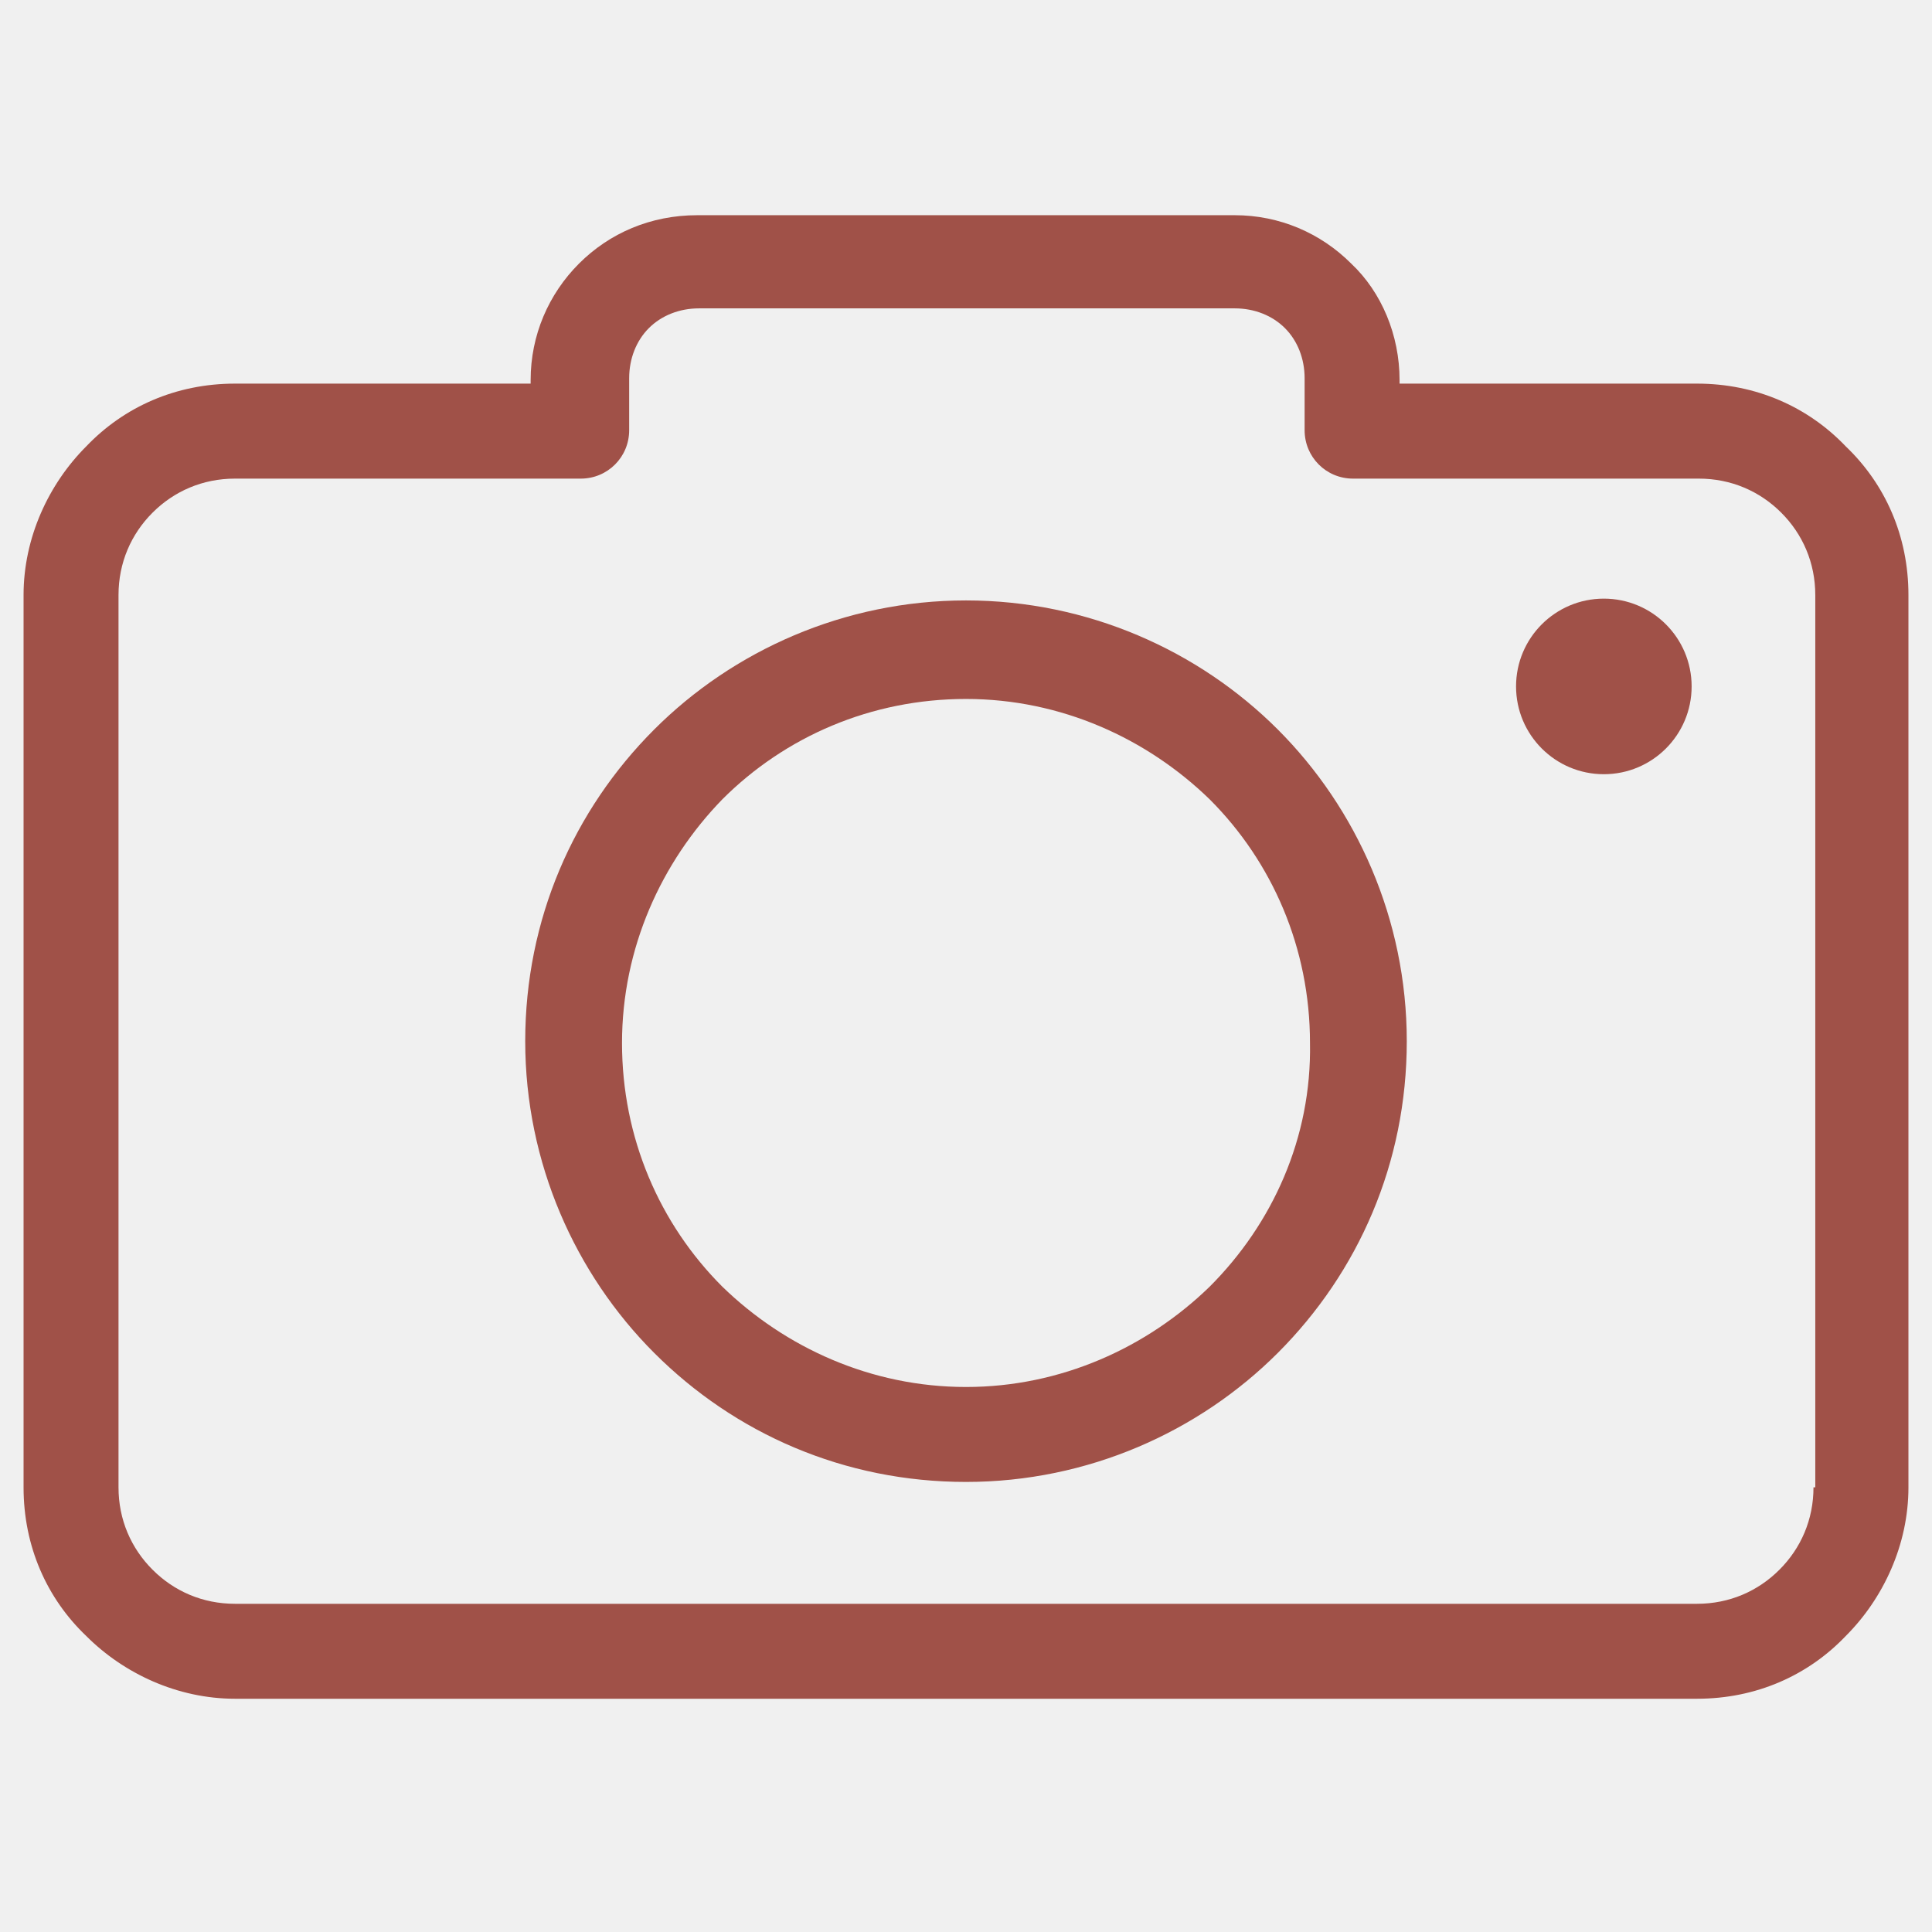
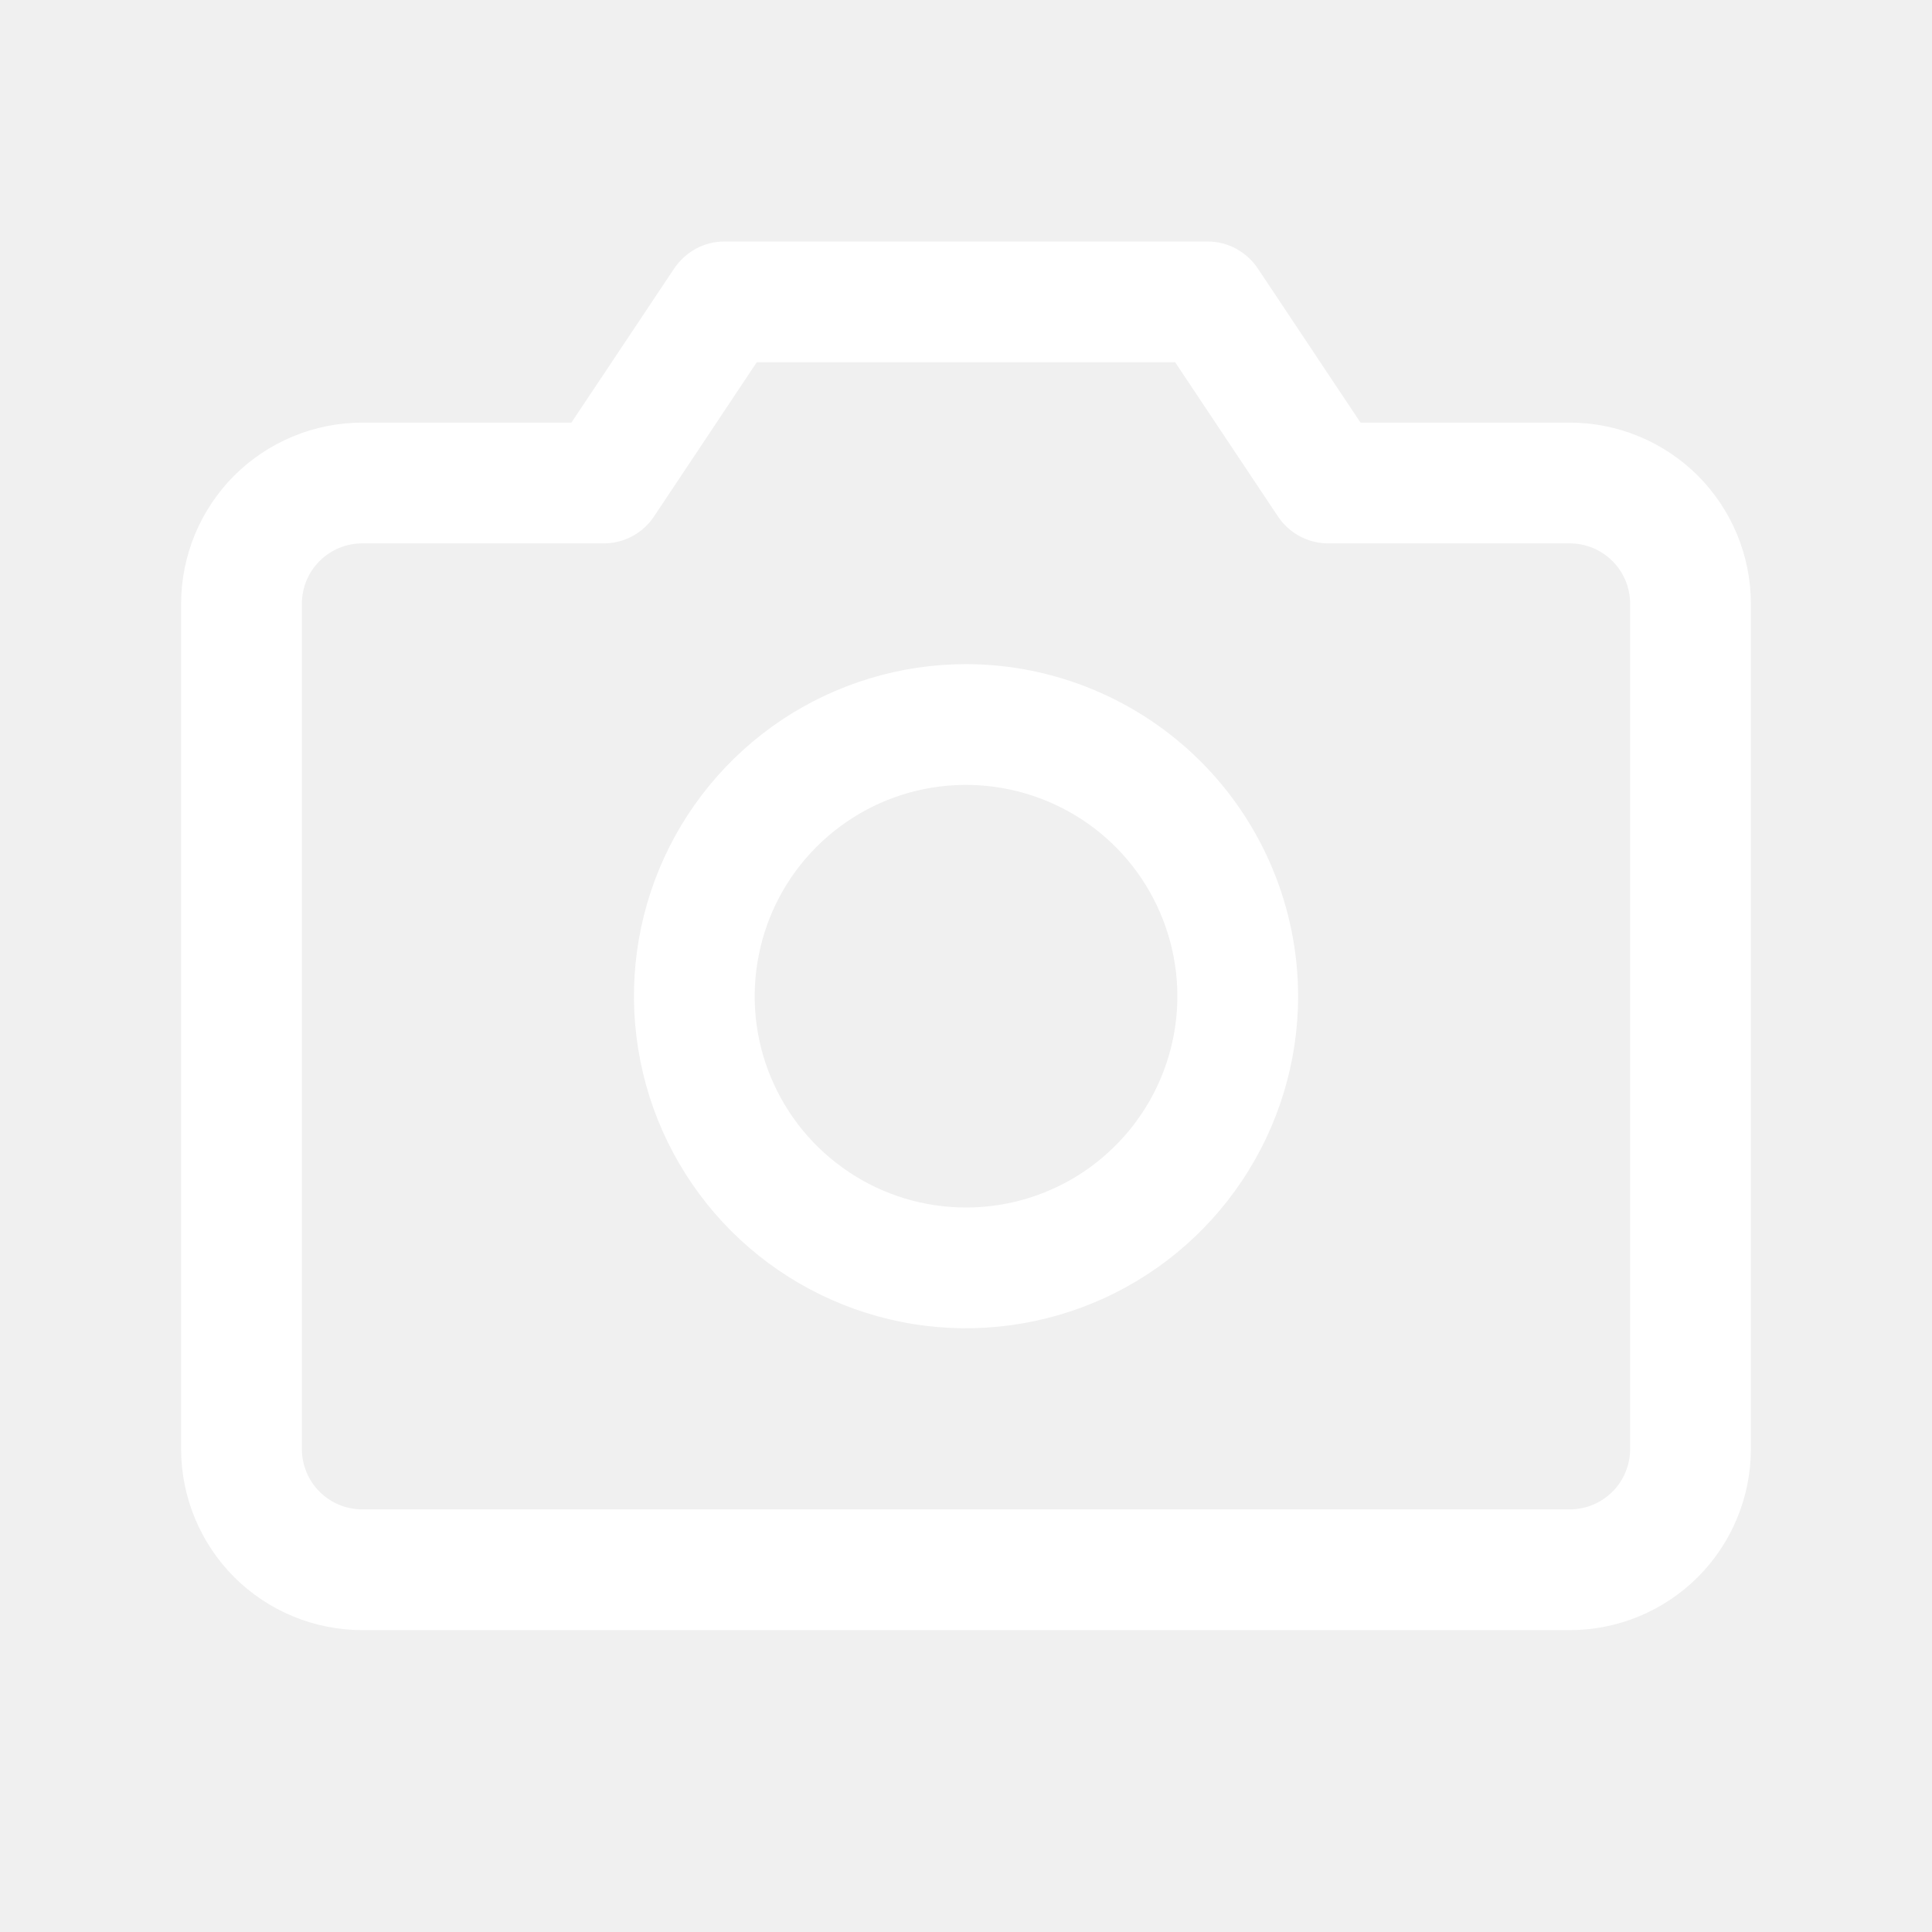
- <svg xmlns="http://www.w3.org/2000/svg" width="41" height="41" viewBox="0 0 41 41" fill="none">
-   <g clip-path="url(#clip0_2829_6256)">
-     <path d="M39.169 9.472C38.371 8.636 37.268 8.141 36.013 8.141H29.701V8.065C29.701 7.115 29.321 6.202 28.675 5.594C28.029 4.947 27.154 4.567 26.203 4.567H14.797C13.808 4.567 12.934 4.947 12.287 5.594C11.641 6.24 11.261 7.115 11.261 8.065V8.141H4.987C3.732 8.141 2.629 8.636 1.831 9.472C1.032 10.271 0.5 11.411 0.5 12.628V31.564C0.5 32.818 0.994 33.921 1.831 34.719C2.629 35.518 3.77 36.05 4.987 36.05H36.013C37.268 36.05 38.371 35.556 39.169 34.719C39.968 33.921 40.5 32.78 40.5 31.564V12.628C40.5 11.373 40.006 10.271 39.169 9.472ZM38.523 31.564H38.485C38.485 32.248 38.219 32.856 37.762 33.312C37.306 33.769 36.698 34.035 36.013 34.035H4.987C4.302 34.035 3.694 33.769 3.238 33.312C2.781 32.856 2.515 32.248 2.515 31.564V12.628C2.515 11.944 2.781 11.335 3.238 10.879C3.694 10.423 4.302 10.157 4.987 10.157H12.325C12.895 10.157 13.352 9.7 13.352 9.13V8.027C13.352 7.609 13.504 7.229 13.77 6.963C14.036 6.697 14.416 6.544 14.835 6.544H26.203C26.622 6.544 27.002 6.697 27.268 6.963C27.534 7.229 27.686 7.609 27.686 8.027V9.13C27.686 9.7 28.143 10.157 28.713 10.157H36.051C36.736 10.157 37.344 10.423 37.8 10.879C38.257 11.335 38.523 11.944 38.523 12.628V31.564Z" fill="#A05148" />
-     <path d="M20.5 12.742C17.915 12.742 15.557 13.807 13.884 15.48C12.173 17.191 11.146 19.51 11.146 22.096C11.146 24.681 12.211 27.039 13.884 28.712C15.595 30.423 17.915 31.449 20.5 31.449C23.086 31.449 25.443 30.385 27.116 28.712C28.827 27.001 29.854 24.681 29.854 22.096C29.854 19.51 28.789 17.153 27.116 15.48C25.443 13.807 23.086 12.742 20.5 12.742ZM25.671 27.305C24.34 28.598 22.515 29.434 20.5 29.434C18.485 29.434 16.66 28.598 15.329 27.305C13.998 25.974 13.2 24.149 13.2 22.134C13.2 20.119 14.036 18.294 15.329 16.963C16.66 15.632 18.485 14.833 20.5 14.833C22.515 14.833 24.34 15.67 25.671 16.963C27.002 18.294 27.8 20.119 27.8 22.134C27.838 24.149 27.002 25.974 25.671 27.305Z" fill="#A05148" />
-     <path d="M34.036 16.43C35.065 16.43 35.899 15.596 35.899 14.567C35.899 13.538 35.065 12.704 34.036 12.704C33.007 12.704 32.173 13.538 32.173 14.567C32.173 15.596 33.007 16.43 34.036 16.43Z" fill="#A05148" />
-   </g>
-   <defs>
-     <clipPath id="clip0_2829_6256">
-       <rect width="40" height="40" fill="white" transform="translate(0.5 0.308716)" />
-     </clipPath>
-   </defs>
+ <svg xmlns="http://www.w3.org/2000/svg" width="20" height="20" viewBox="0 0 20 20" fill="none">
+   <path d="M16.25 4.375H14.084L13.02 2.778C12.963 2.693 12.885 2.623 12.795 2.574C12.704 2.525 12.603 2.5 12.5 2.5H7.5C7.397 2.5 7.296 2.525 7.205 2.574C7.115 2.623 7.038 2.693 6.98 2.778L5.915 4.375H3.75C3.253 4.375 2.776 4.573 2.424 4.924C2.073 5.276 1.875 5.753 1.875 6.25V15C1.875 15.497 2.073 15.974 2.424 16.326C2.776 16.677 3.253 16.875 3.75 16.875H16.25C16.747 16.875 17.224 16.677 17.576 16.326C17.927 15.974 18.125 15.497 18.125 15V6.25C18.125 5.753 17.927 5.276 17.576 4.924C17.224 4.573 16.747 4.375 16.25 4.375ZM16.875 15C16.875 15.166 16.809 15.325 16.692 15.442C16.575 15.559 16.416 15.625 16.25 15.625H3.75C3.584 15.625 3.425 15.559 3.308 15.442C3.191 15.325 3.125 15.166 3.125 15V6.25C3.125 6.084 3.191 5.925 3.308 5.808C3.425 5.691 3.584 5.625 3.75 5.625H6.25C6.353 5.625 6.454 5.6 6.545 5.551C6.636 5.503 6.713 5.432 6.77 5.347L7.834 3.75H12.165L13.23 5.347C13.287 5.432 13.364 5.503 13.455 5.551C13.546 5.6 13.647 5.625 13.75 5.625H16.25C16.416 5.625 16.575 5.691 16.692 5.808C16.809 5.925 16.875 6.084 16.875 6.25V15ZM10 6.875C9.32 6.875 8.656 7.077 8.09 7.454C7.525 7.832 7.084 8.369 6.824 8.997C6.564 9.625 6.496 10.316 6.629 10.983C6.761 11.65 7.089 12.262 7.569 12.743C8.05 13.224 8.663 13.551 9.329 13.684C9.996 13.817 10.687 13.748 11.316 13.488C11.944 13.228 12.48 12.788 12.858 12.222C13.236 11.657 13.438 10.992 13.438 10.312C13.437 9.401 13.074 8.527 12.43 7.883C11.785 7.239 10.911 6.876 10 6.875ZM10 12.5C9.567 12.5 9.144 12.372 8.785 12.131C8.425 11.891 8.145 11.549 7.979 11.15C7.813 10.75 7.77 10.31 7.855 9.886C7.939 9.461 8.147 9.072 8.453 8.766C8.759 8.46 9.149 8.251 9.573 8.167C9.998 8.083 10.437 8.126 10.837 8.292C11.237 8.457 11.579 8.737 11.819 9.097C12.059 9.457 12.188 9.88 12.188 10.312C12.188 10.893 11.957 11.449 11.547 11.859C11.137 12.27 10.58 12.5 10 12.5Z" fill="white" />
</svg>
